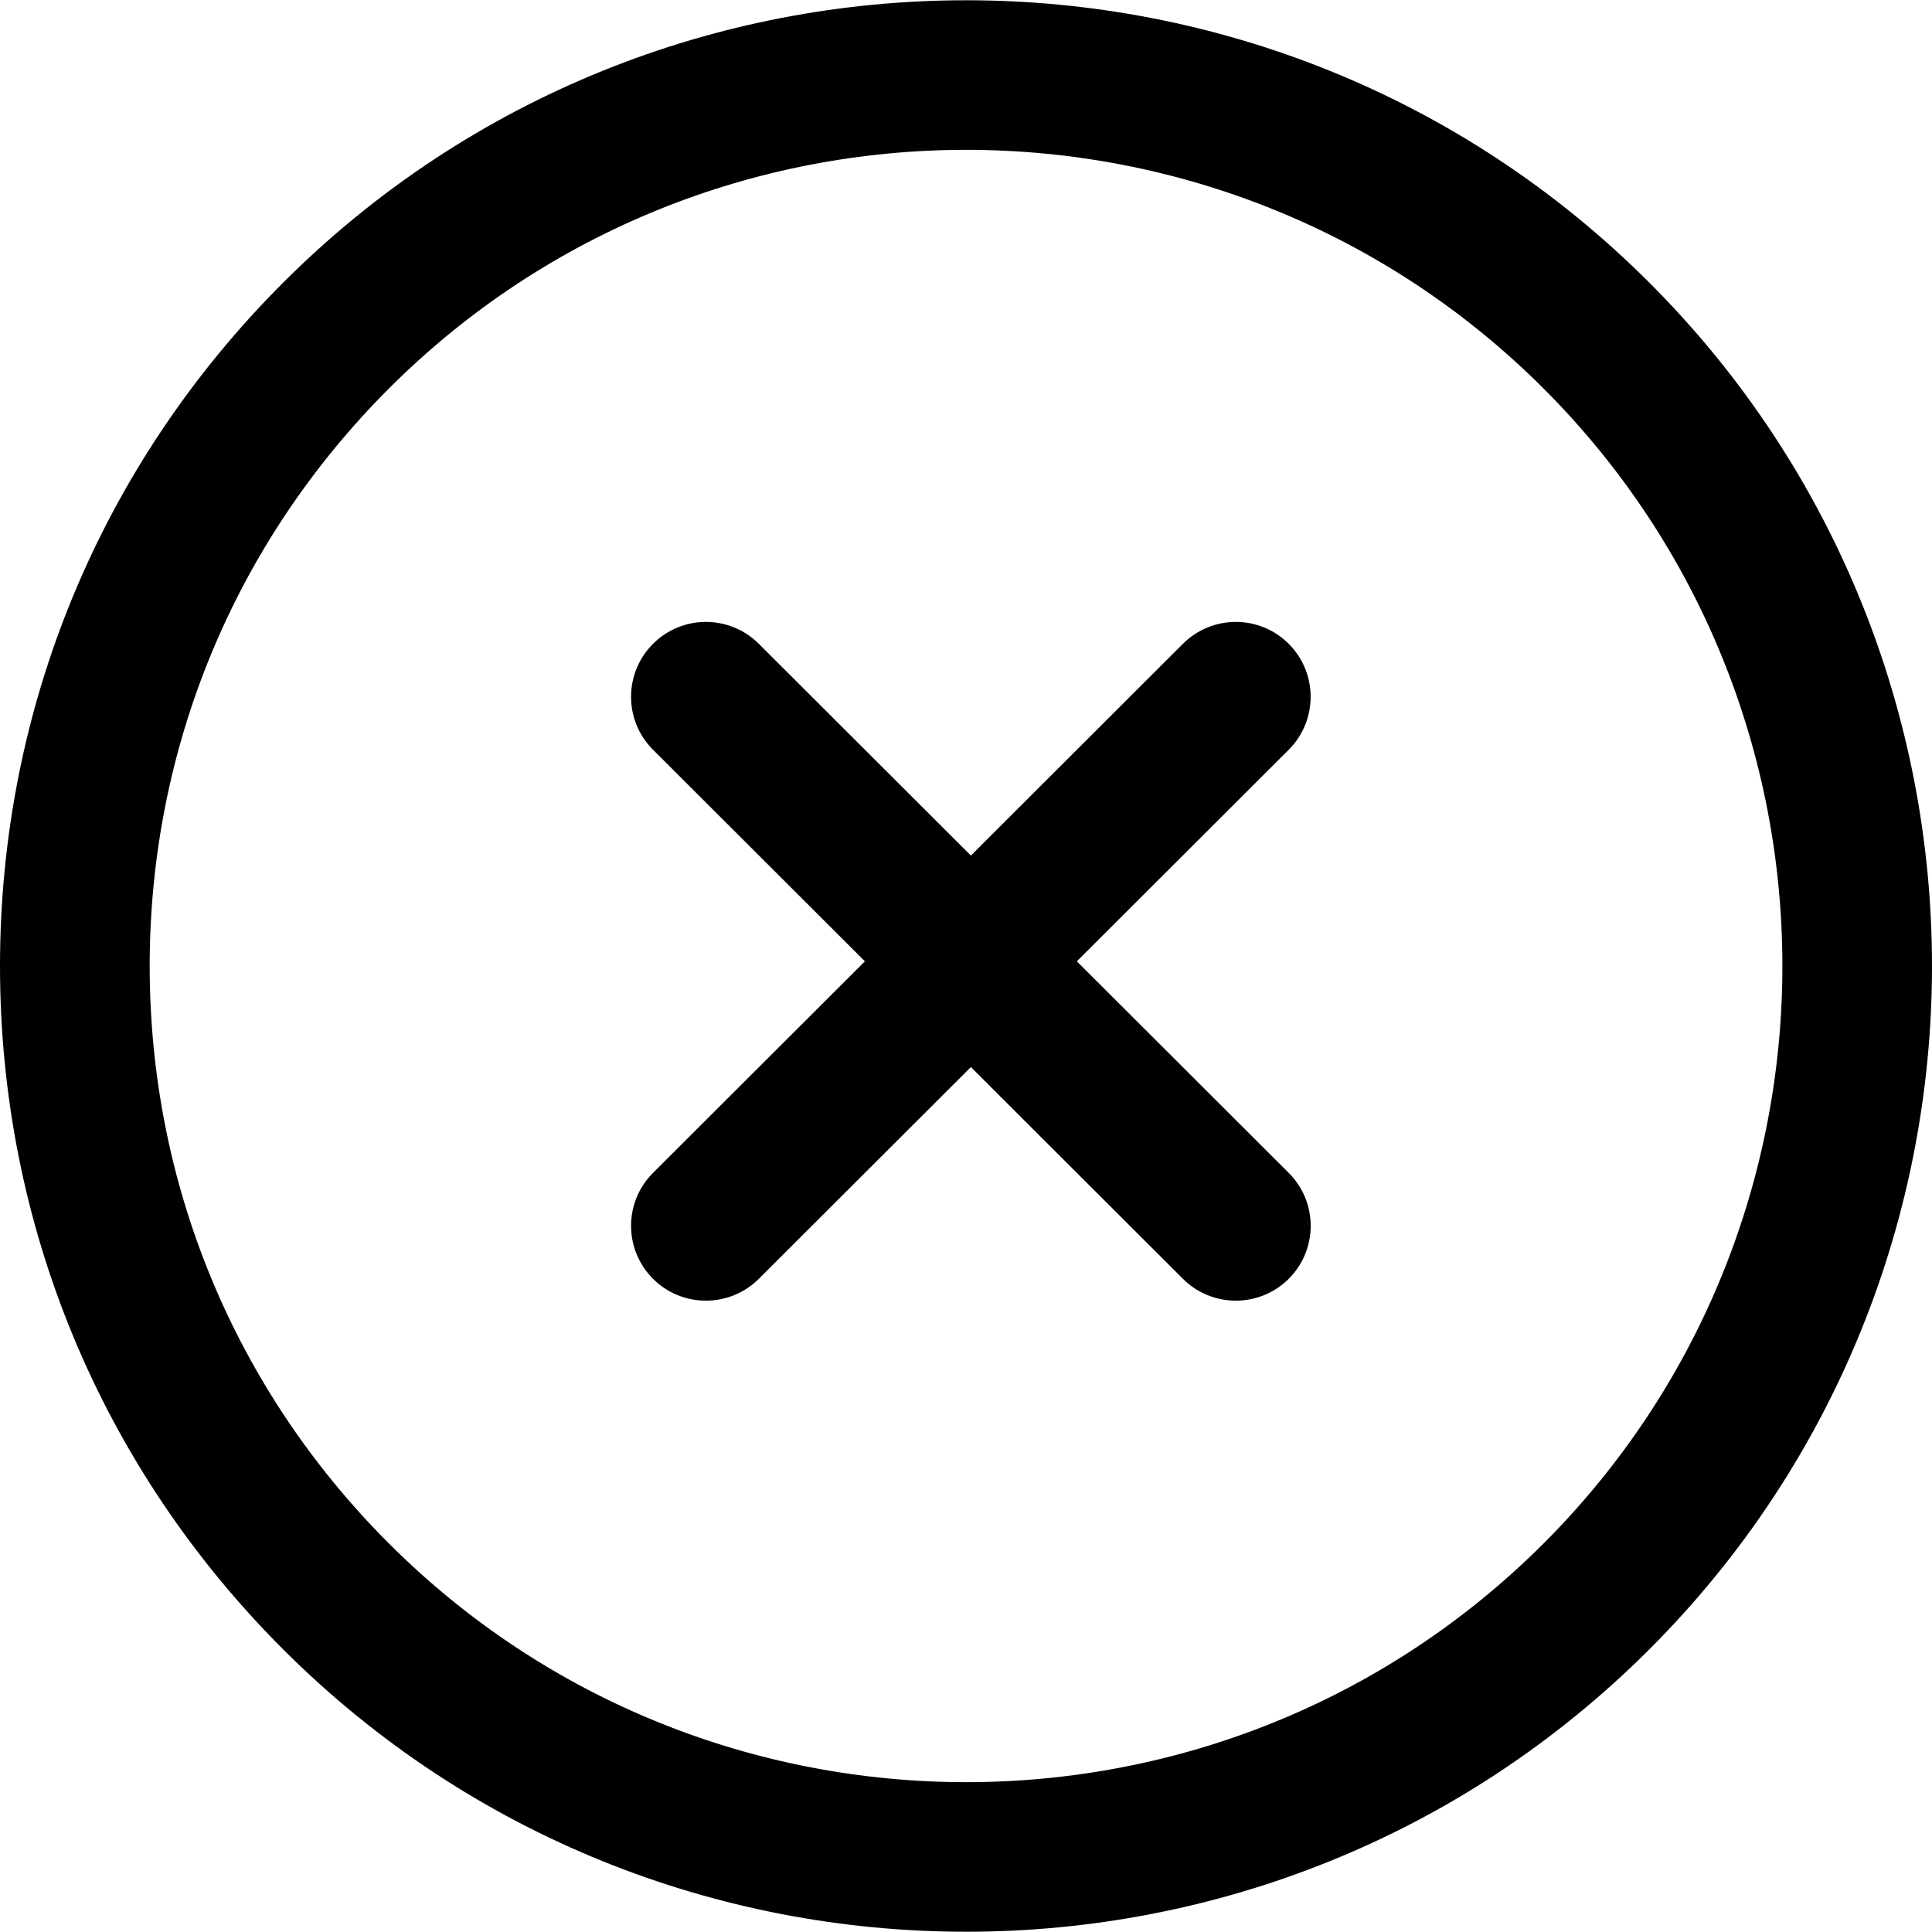
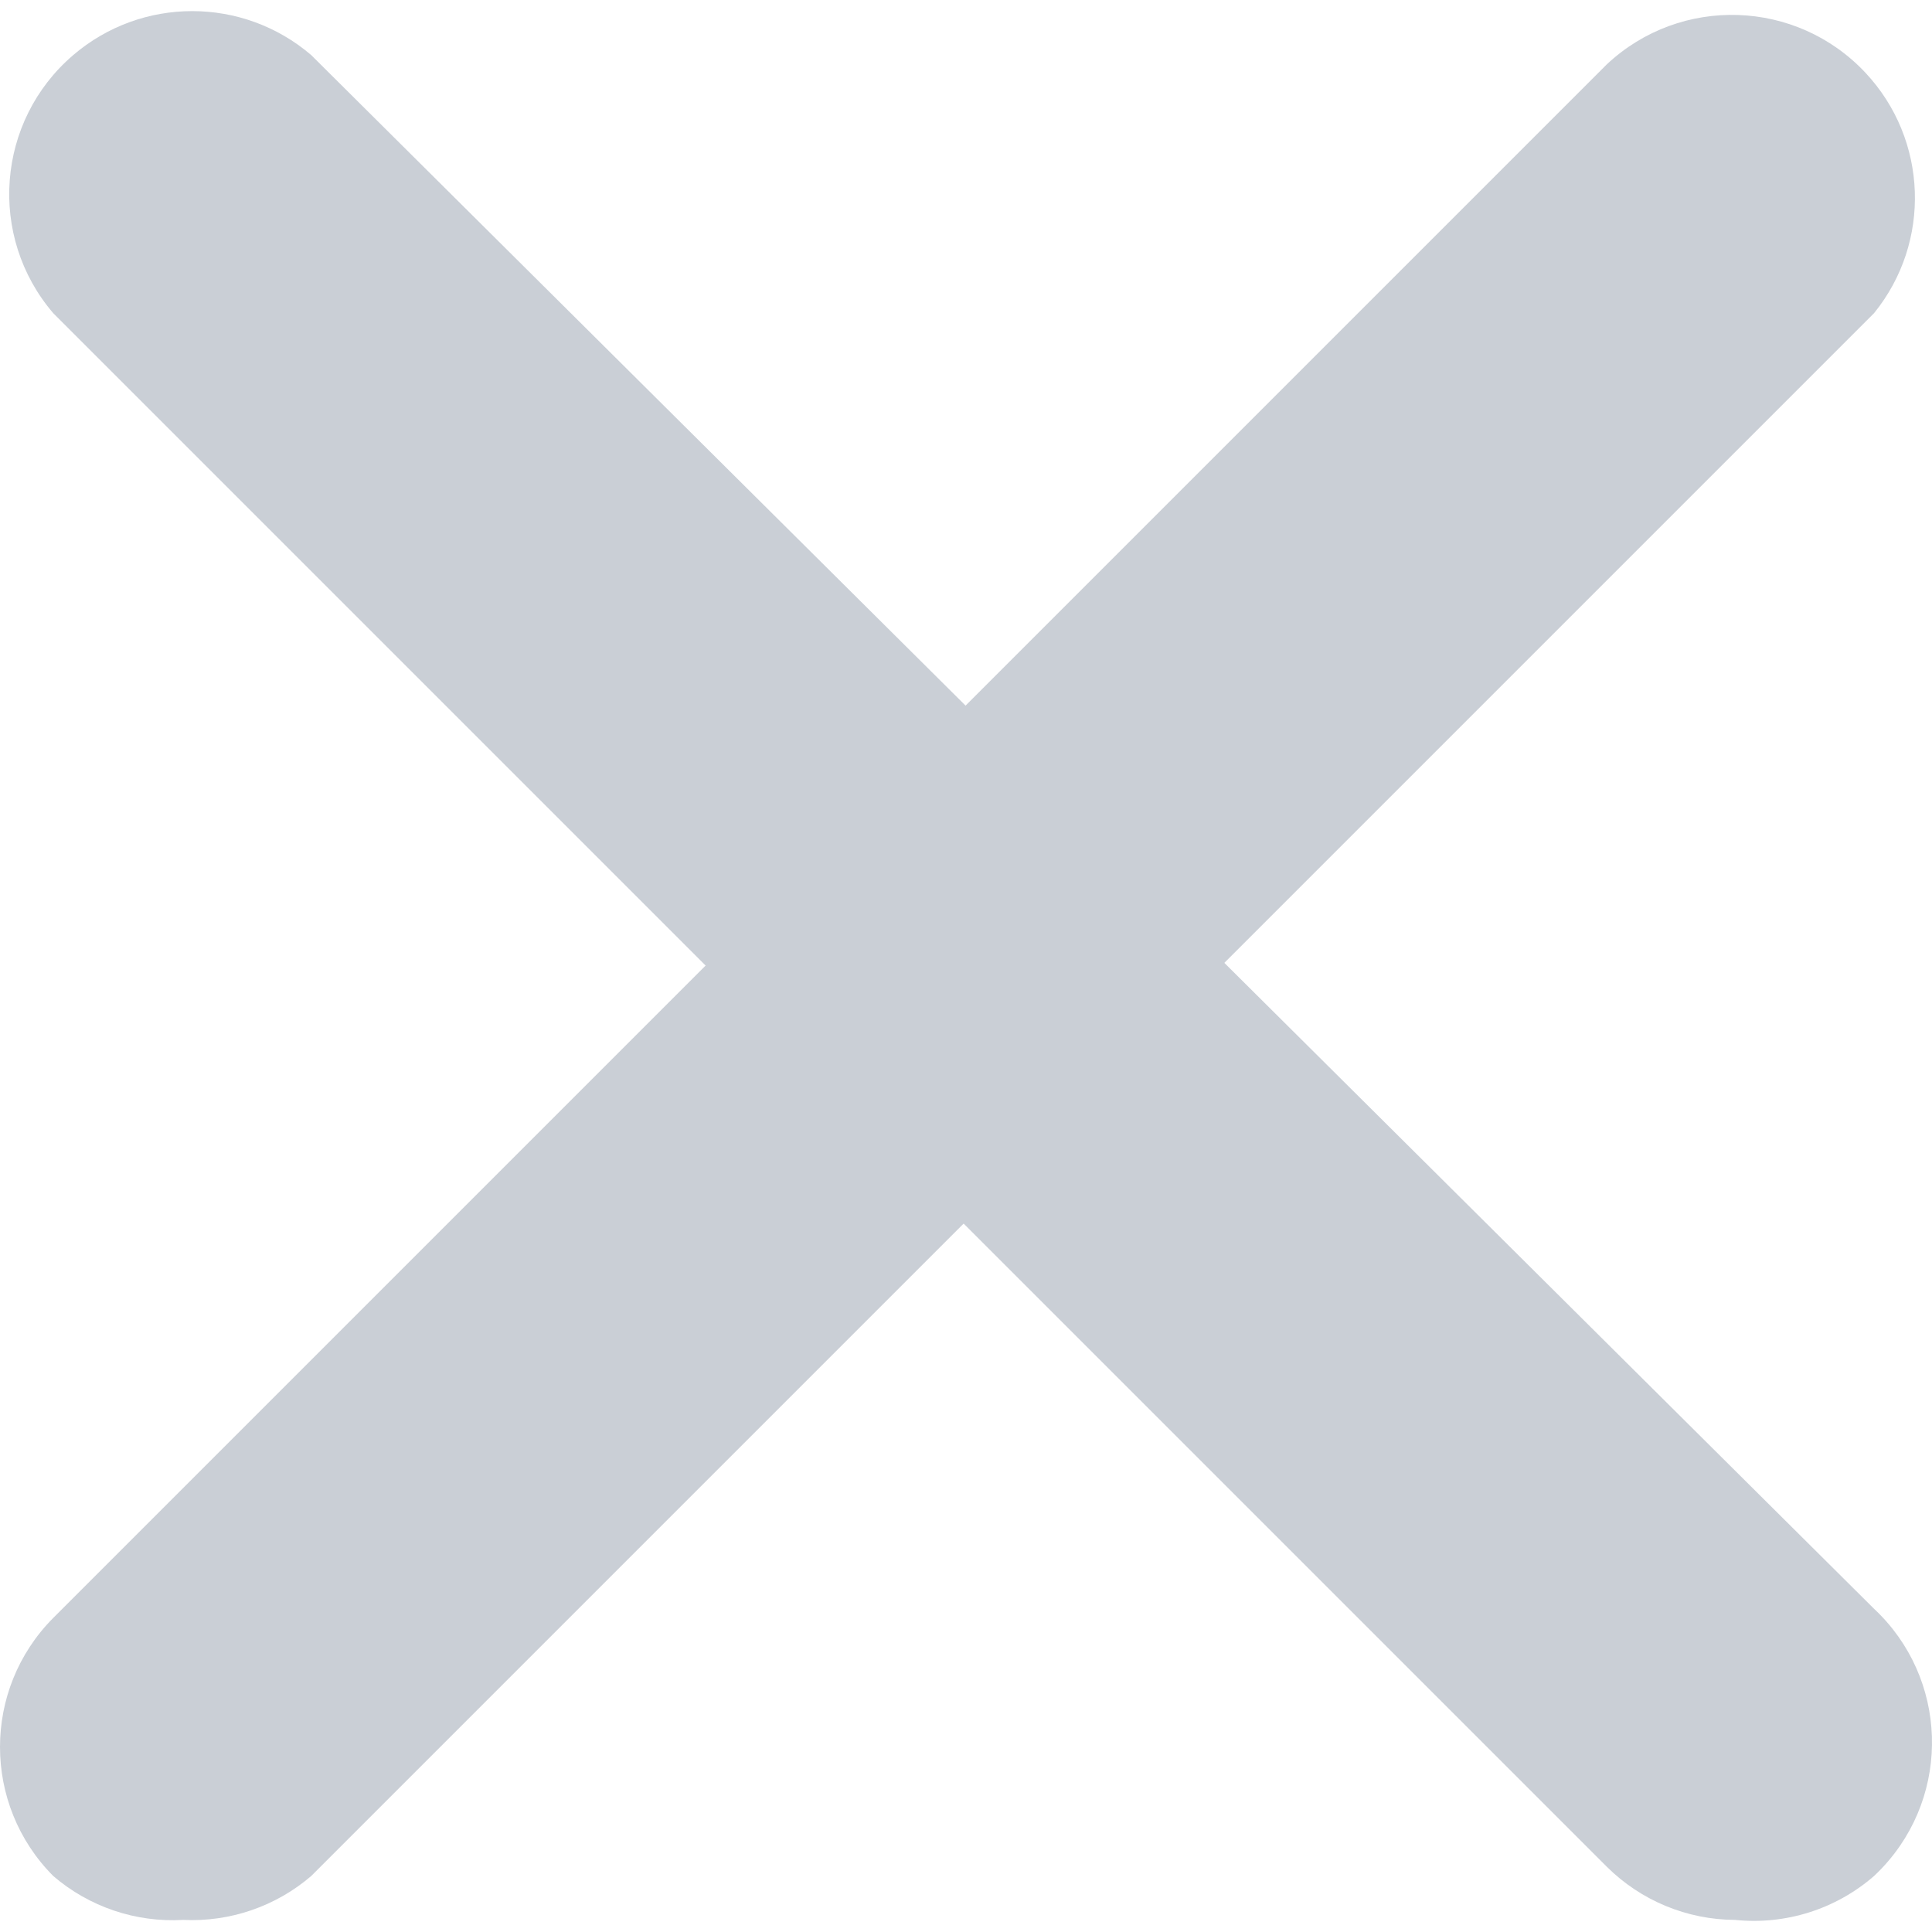
- <svg xmlns="http://www.w3.org/2000/svg" version="1.1" id="Capa_1" x="0px" y="0px" viewBox="0 0 511.995 511.995" style="enable-background:new 0 0 511.995 511.995;" xml:space="preserve">
+ <svg xmlns="http://www.w3.org/2000/svg" id="Capa_1" enable-background="new 0 0 320.591 320.591" height="512" viewBox="0 0 320.591 320.591" width="512">
  <g>
-     <g>
-       <path d="M437.126,74.939c-99.826-99.826-262.307-99.826-362.133,0C26.637,123.314,0,187.617,0,256.005    s26.637,132.691,74.993,181.047c49.923,49.923,115.495,74.874,181.066,74.874s131.144-24.951,181.066-74.874    C536.951,337.226,536.951,174.784,437.126,74.939z M409.08,409.006c-84.375,84.375-221.667,84.375-306.042,0    c-40.858-40.858-63.37-95.204-63.37-153.001s22.512-112.143,63.37-153.021c84.375-84.375,221.667-84.355,306.042,0    C493.435,187.359,493.435,324.651,409.08,409.006z" />
+     <g id="close_1_" fill="#cacfd6">
+       <path d="m30.391 318.583c-7.86.457-15.59-2.156-21.56-7.288-11.774-11.844-11.774-30.973 0-42.817l257.812-257.813c12.246-11.459 31.462-10.822 42.921 1.424 10.362 11.074 10.966 28.095 1.414 39.875l-259.331 259.331c-5.893 5.058-13.499 7.666-21.256 7.288z" />
+       <path d="m287.9 318.583c-7.966-.034-15.601-3.196-21.257-8.806l-257.813-257.814c-10.908-12.738-9.425-31.908 3.313-42.817 11.369-9.736 28.136-9.736 39.504 0l259.331 257.813c12.243 11.462 12.876 30.679 1.414 42.922-.456.487-.927.958-1.414 1.414-6.35 5.522-14.707 8.161-23.078 7.288z" />
    </g>
  </g>
-   <g>
-     <g>
-       <path d="M341.525,310.827l-56.151-56.071l56.151-56.071c7.735-7.735,7.735-20.29,0.02-28.046    c-7.755-7.775-20.31-7.755-28.065-0.02l-56.19,56.111l-56.19-56.111c-7.755-7.735-20.31-7.755-28.065,0.02    c-7.735,7.755-7.735,20.31,0.02,28.046l56.151,56.071l-56.151,56.071c-7.755,7.735-7.755,20.29-0.02,28.046    c3.868,3.887,8.965,5.811,14.043,5.811s10.155-1.944,14.023-5.792l56.19-56.111l56.19,56.111    c3.868,3.868,8.945,5.792,14.023,5.792c5.078,0,10.175-1.944,14.043-5.811C349.28,331.117,349.28,318.562,341.525,310.827z" />
-     </g>
-   </g>
-   <g>
- </g>
-   <g>
- </g>
-   <g>
- </g>
-   <g>
- </g>
-   <g>
- </g>
-   <g>
- </g>
-   <g>
- </g>
-   <g>
- </g>
-   <g>
- </g>
-   <g>
- </g>
-   <g>
- </g>
-   <g>
- </g>
-   <g>
- </g>
-   <g>
- </g>
-   <g>
- </g>
</svg>
